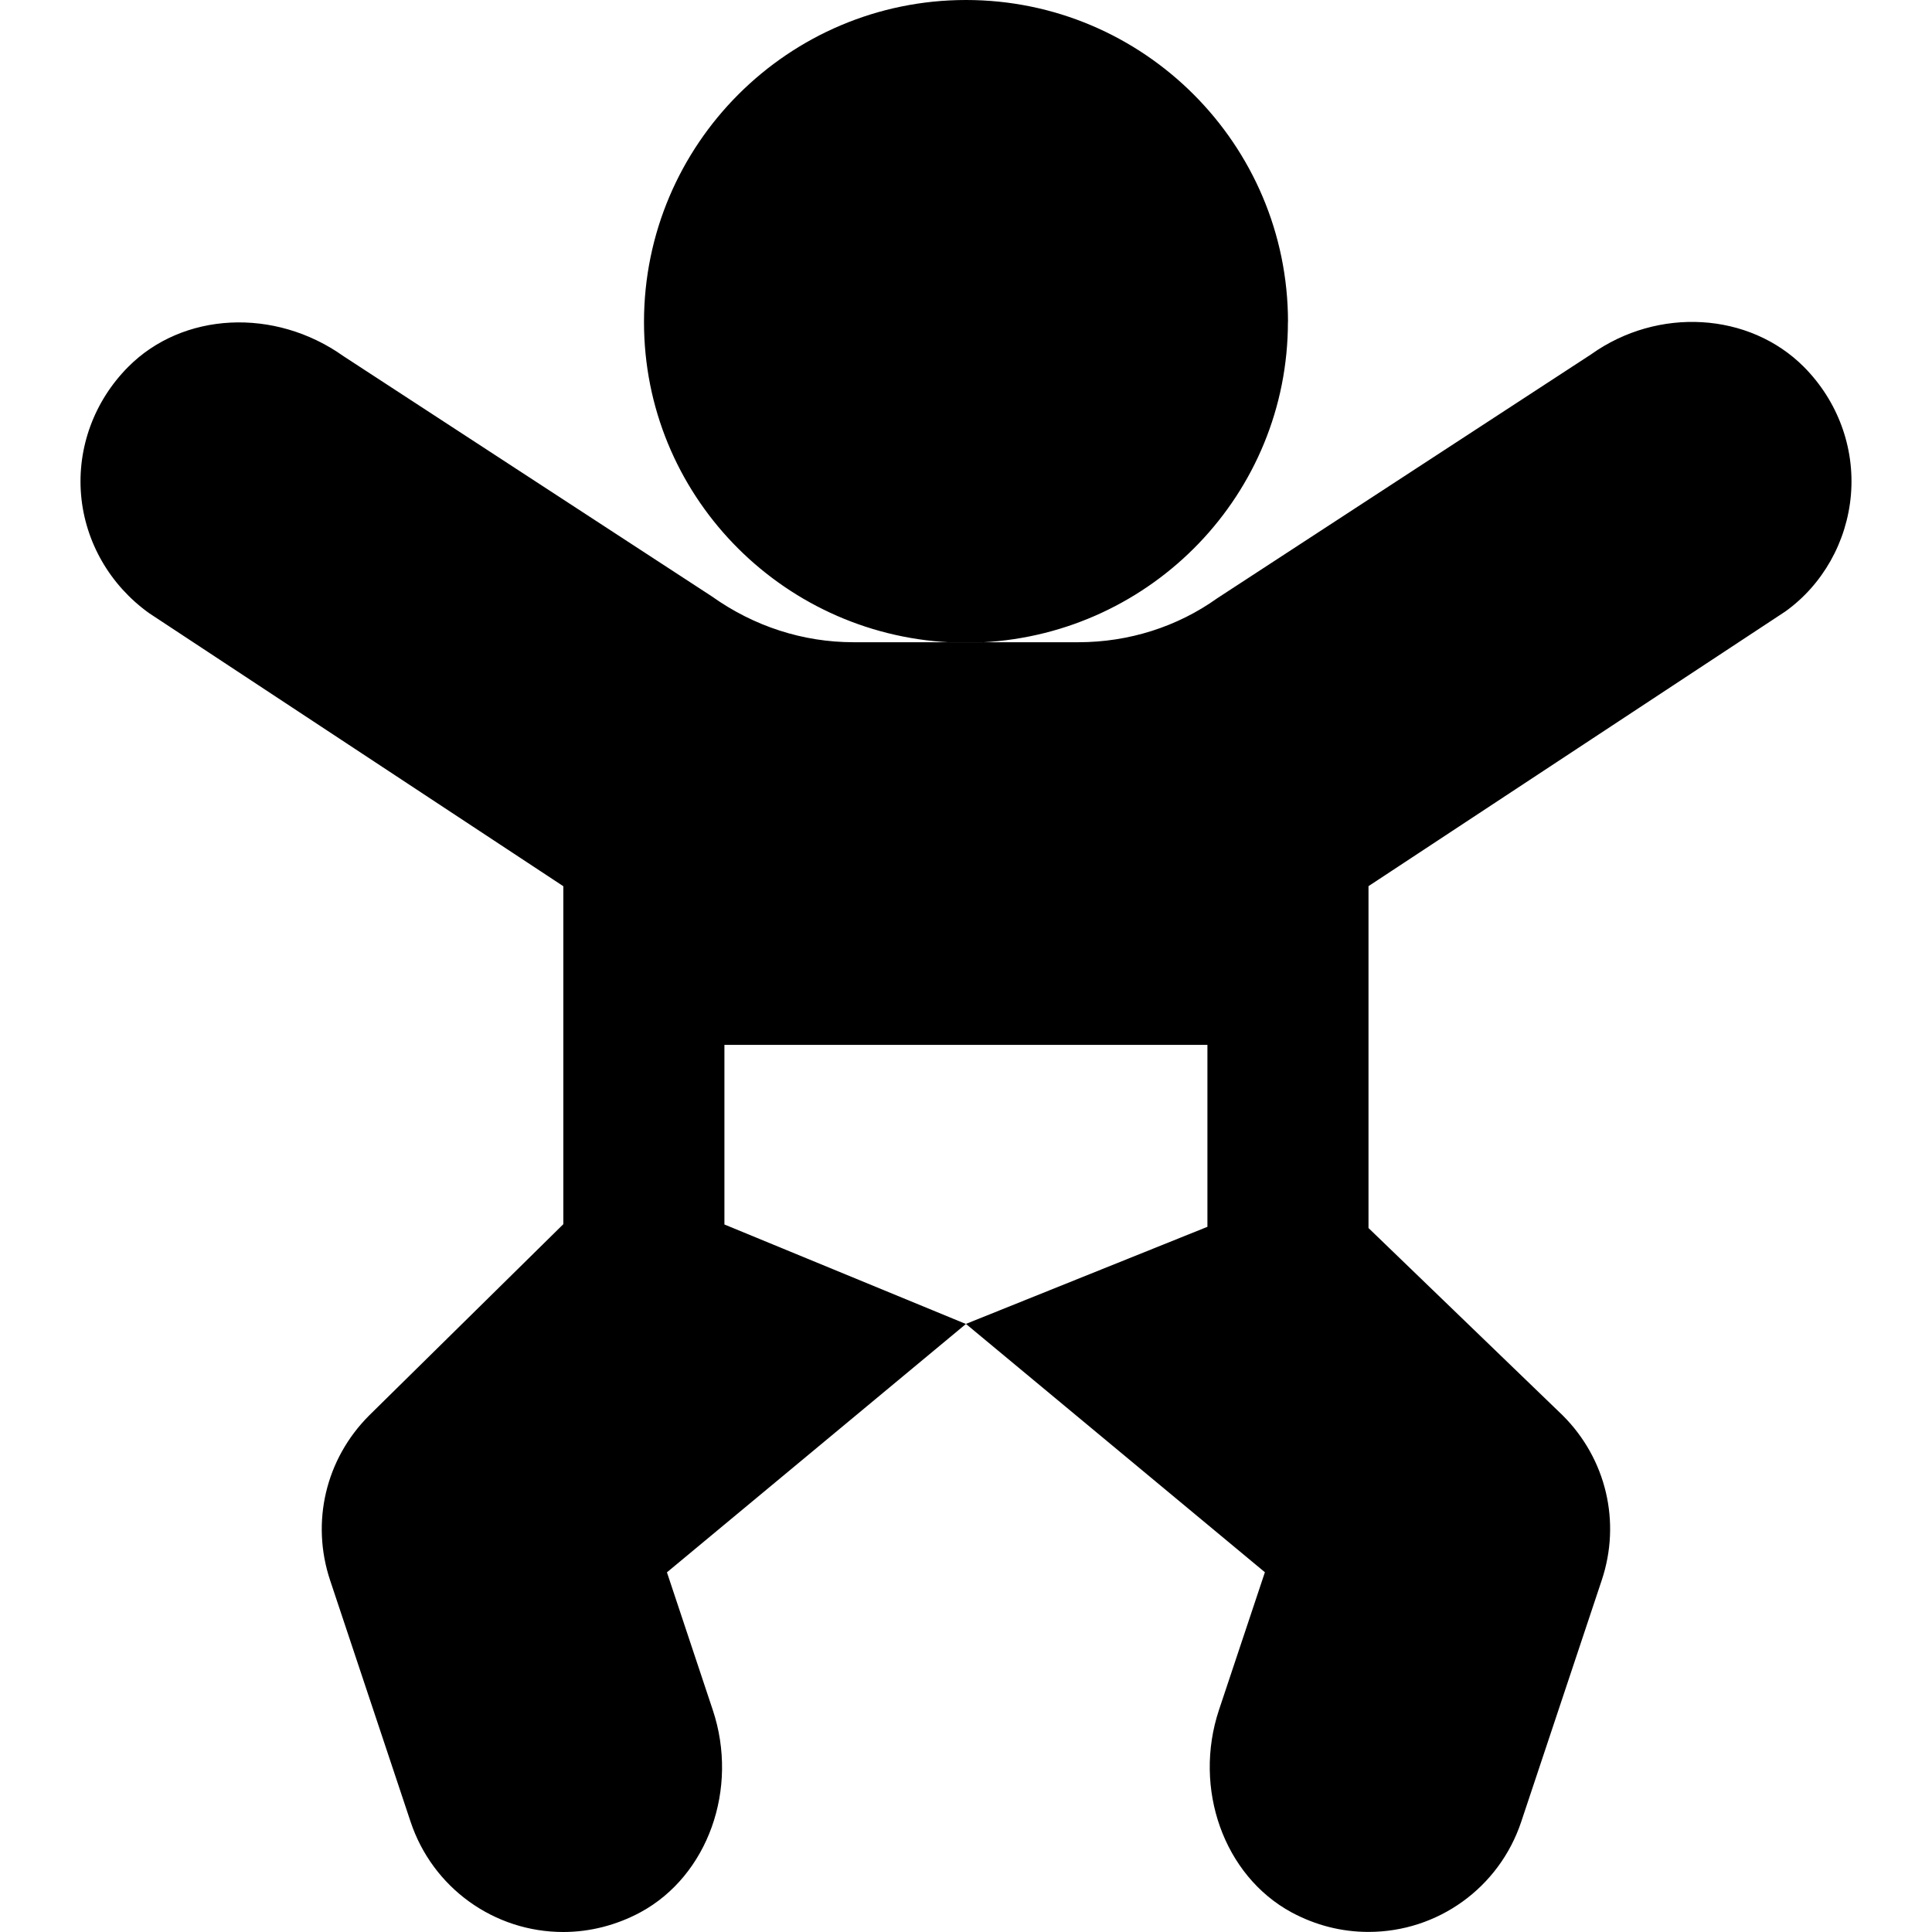
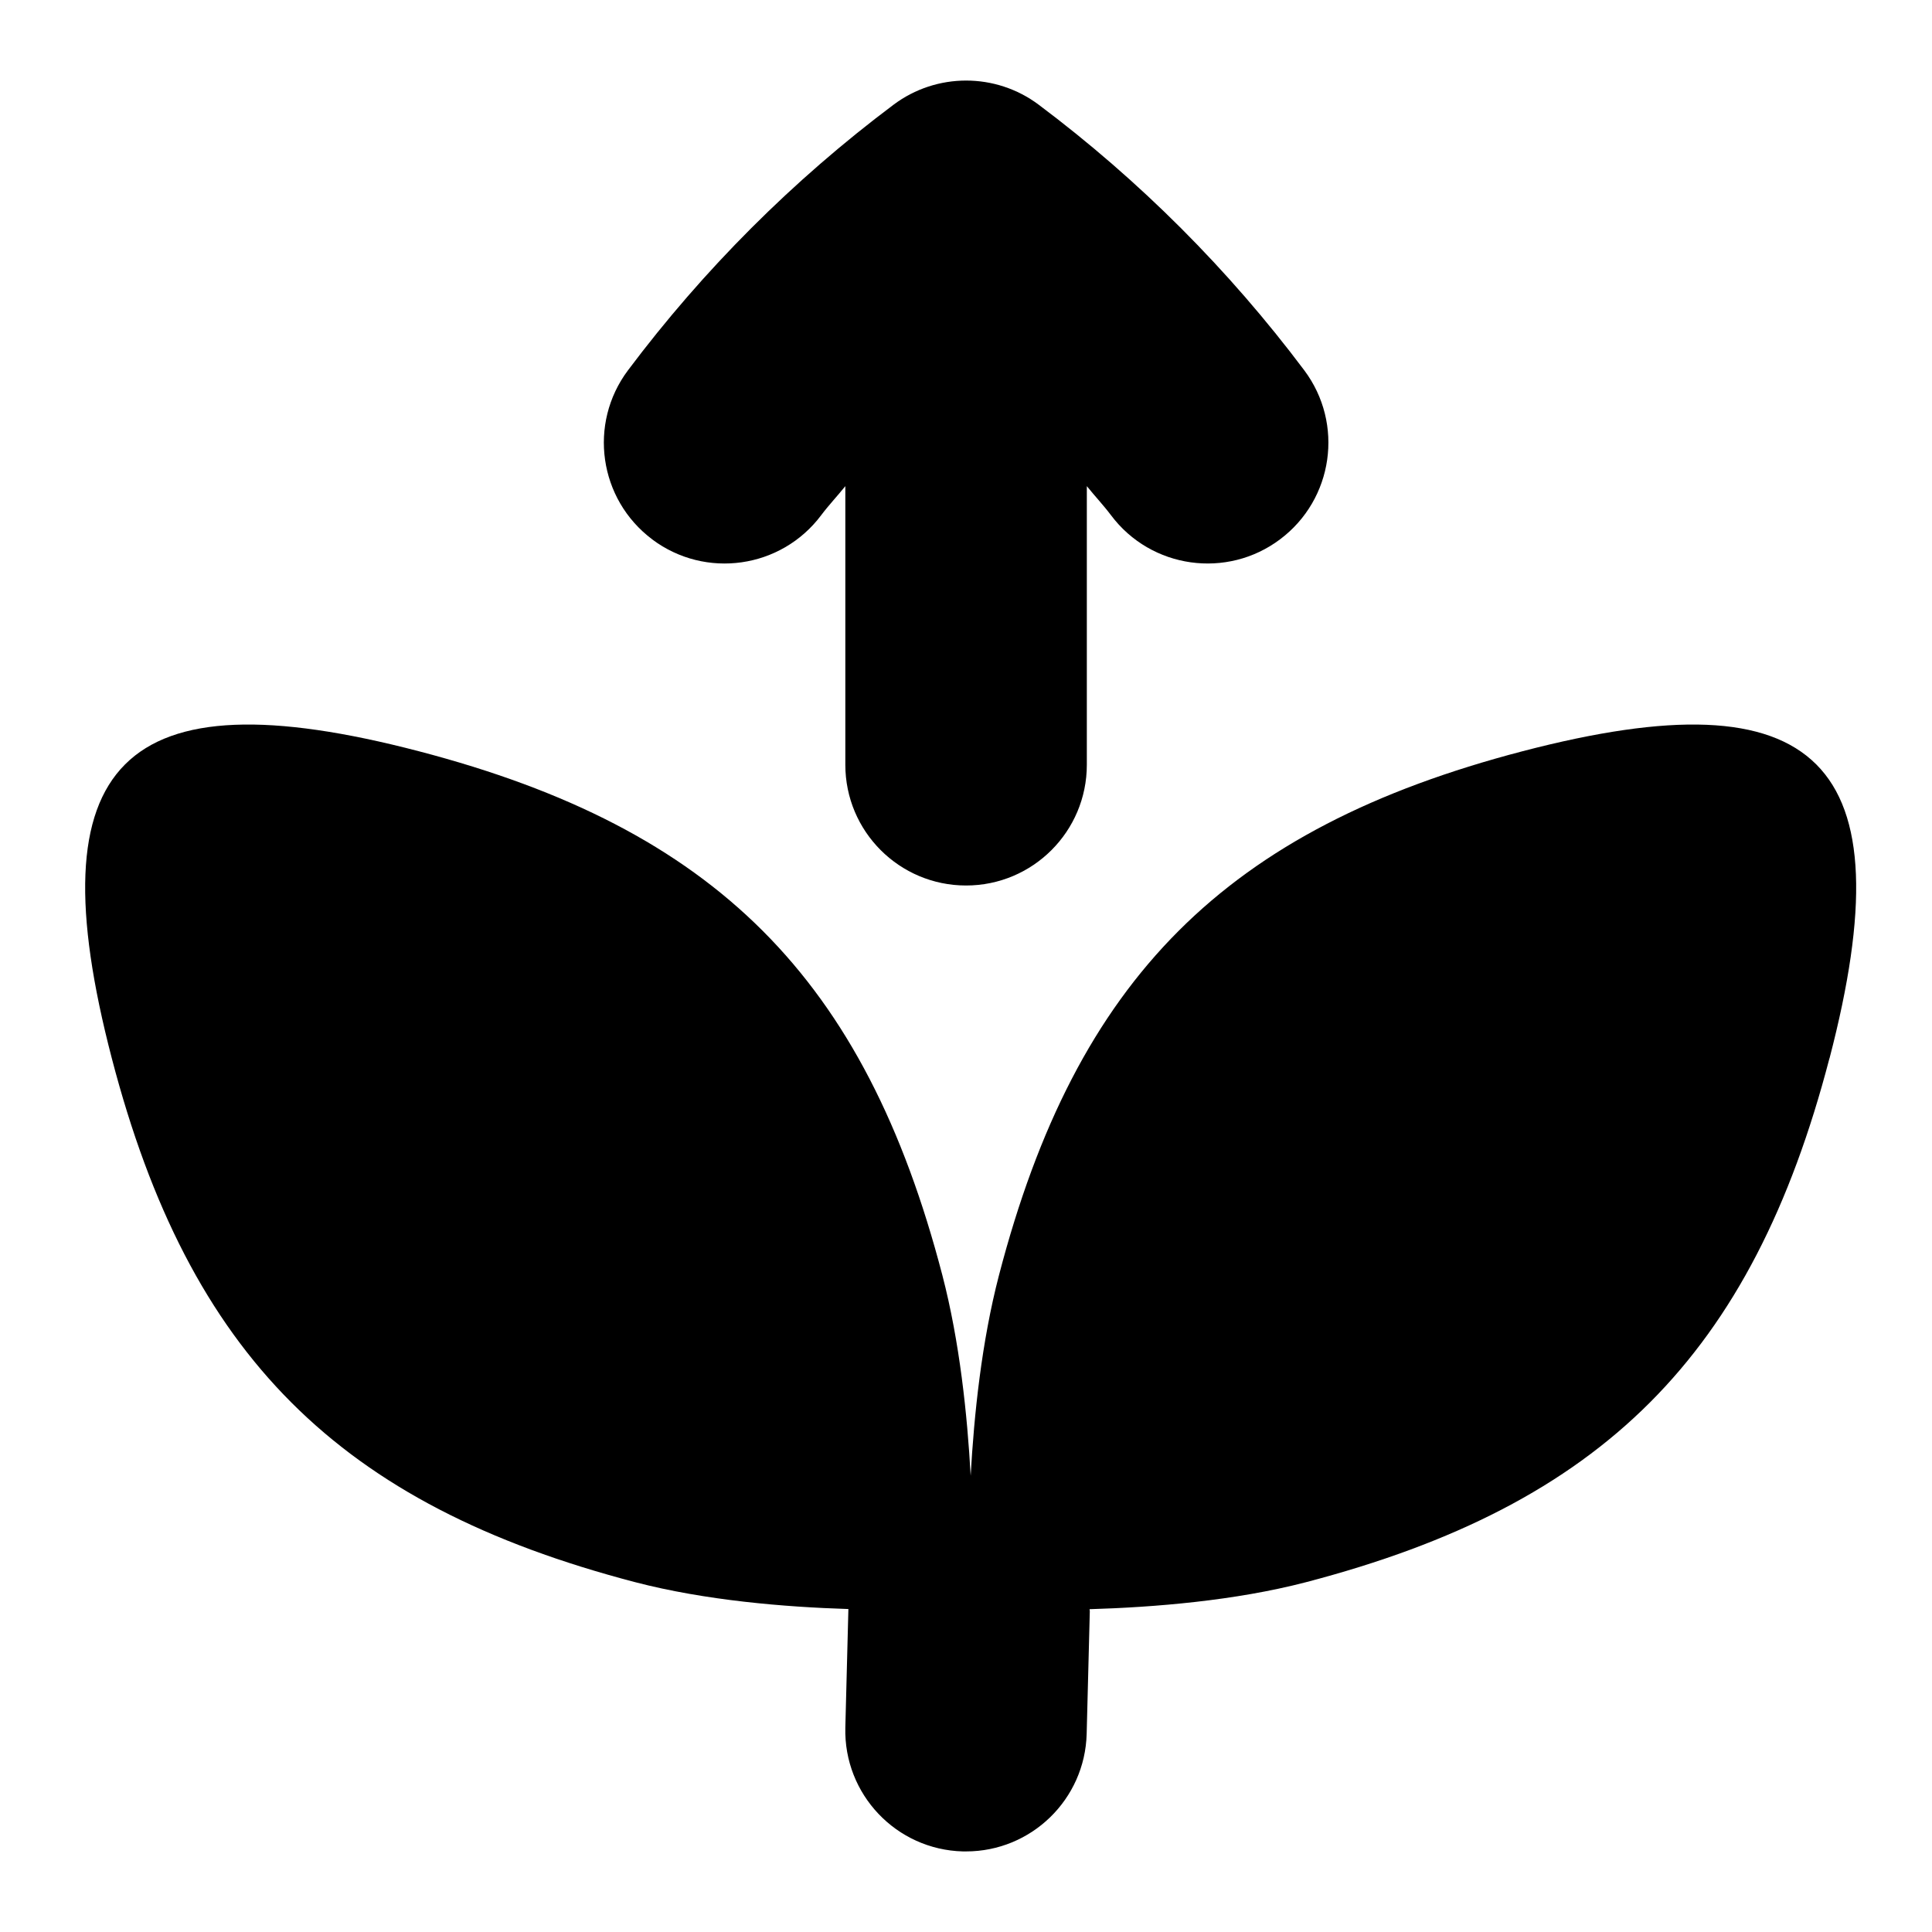
- <svg xmlns="http://www.w3.org/2000/svg" id="Layer_1" data-name="Layer 1" viewBox="0 0 24 24" width="512" height="512">
-   <path d="M22.993,6.146c-.05,.587-.353,1.119-.815,1.45l-5.178,3.412v4.247l2.414,2.329c.54,.54,.725,1.324,.483,2.047l-1,3c-.273,.818-1.035,1.368-1.897,1.368-.334,0-.656-.082-.956-.243-.84-.455-1.227-1.537-.901-2.516l.57-1.709-3.714-3.085,3-1.206v-2.26h-6v2.231l3,1.236-3.714,3.085,.569,1.709c.327,.979-.06,2.06-.898,2.514-.297,.16-.628,.245-.958,.245-.862,0-1.624-.55-1.897-1.368l-1-3c-.241-.723-.056-1.507,.483-2.047l2.414-2.378v-4.198L1.854,7.618c-.488-.349-.797-.885-.847-1.472-.049-.586,.164-1.164,.584-1.587,.677-.683,1.821-.743,2.678-.133l4.573,2.982c.524,.373,1.133,.57,1.761,.57h2.793c.628,0,1.231-.193,1.726-.547l4.643-3.029c.831-.593,1.967-.524,2.644,.156,.42,.423,.633,1.001,.584,1.587Zm-6.993-2.146c0-2.206-1.794-4-4-4s-4,1.794-4,4c0,2.136,1.687,3.87,3.795,3.979h.409c2.109-.109,3.795-1.843,3.795-3.979Z" />
+ <svg xmlns="http://www.w3.org/2000/svg" id="Layer_1" viewBox="0 0 24 24" data-name="Layer 1">
+   <path d="m22.726 13.147c-.961 3.687-2.82 5.546-6.504 6.508-.883.23-1.883.311-2.687.335 0 .01.003.016.003.026l-.039 1.522c-.021.815-.688 1.461-1.498 1.461-.014 0-.026 0-.039 0-.828-.021-1.482-.71-1.461-1.538l.038-1.473c-.797-.025-1.777-.107-2.646-.333-3.685-.962-5.543-2.822-6.504-6.508-.961-3.687.128-4.777 3.813-3.815s5.543 2.821 6.504 6.508c.216.829.31 1.735.352 2.492.042-.757.136-1.663.352-2.492.961-3.687 2.82-5.546 6.504-6.508 3.685-.962 4.774.128 3.813 3.815zm-14.625-6.447c.663.497 1.603.363 2.1-.3.094-.125.202-.239.3-.361v3.461c0 .829.672 1.5 1.5 1.5s1.5-.671 1.5-1.5v-3.461c.098.122.206.236.3.361.5.667 1.443.794 2.1.3.663-.497.798-1.437.301-2.1-.938-1.25-2.048-2.361-3.3-3.3-.533-.399-1.268-.399-1.801 0-1.252.939-2.362 2.05-3.3 3.3-.497.663-.362 1.603.301 2.1z" />
</svg>
